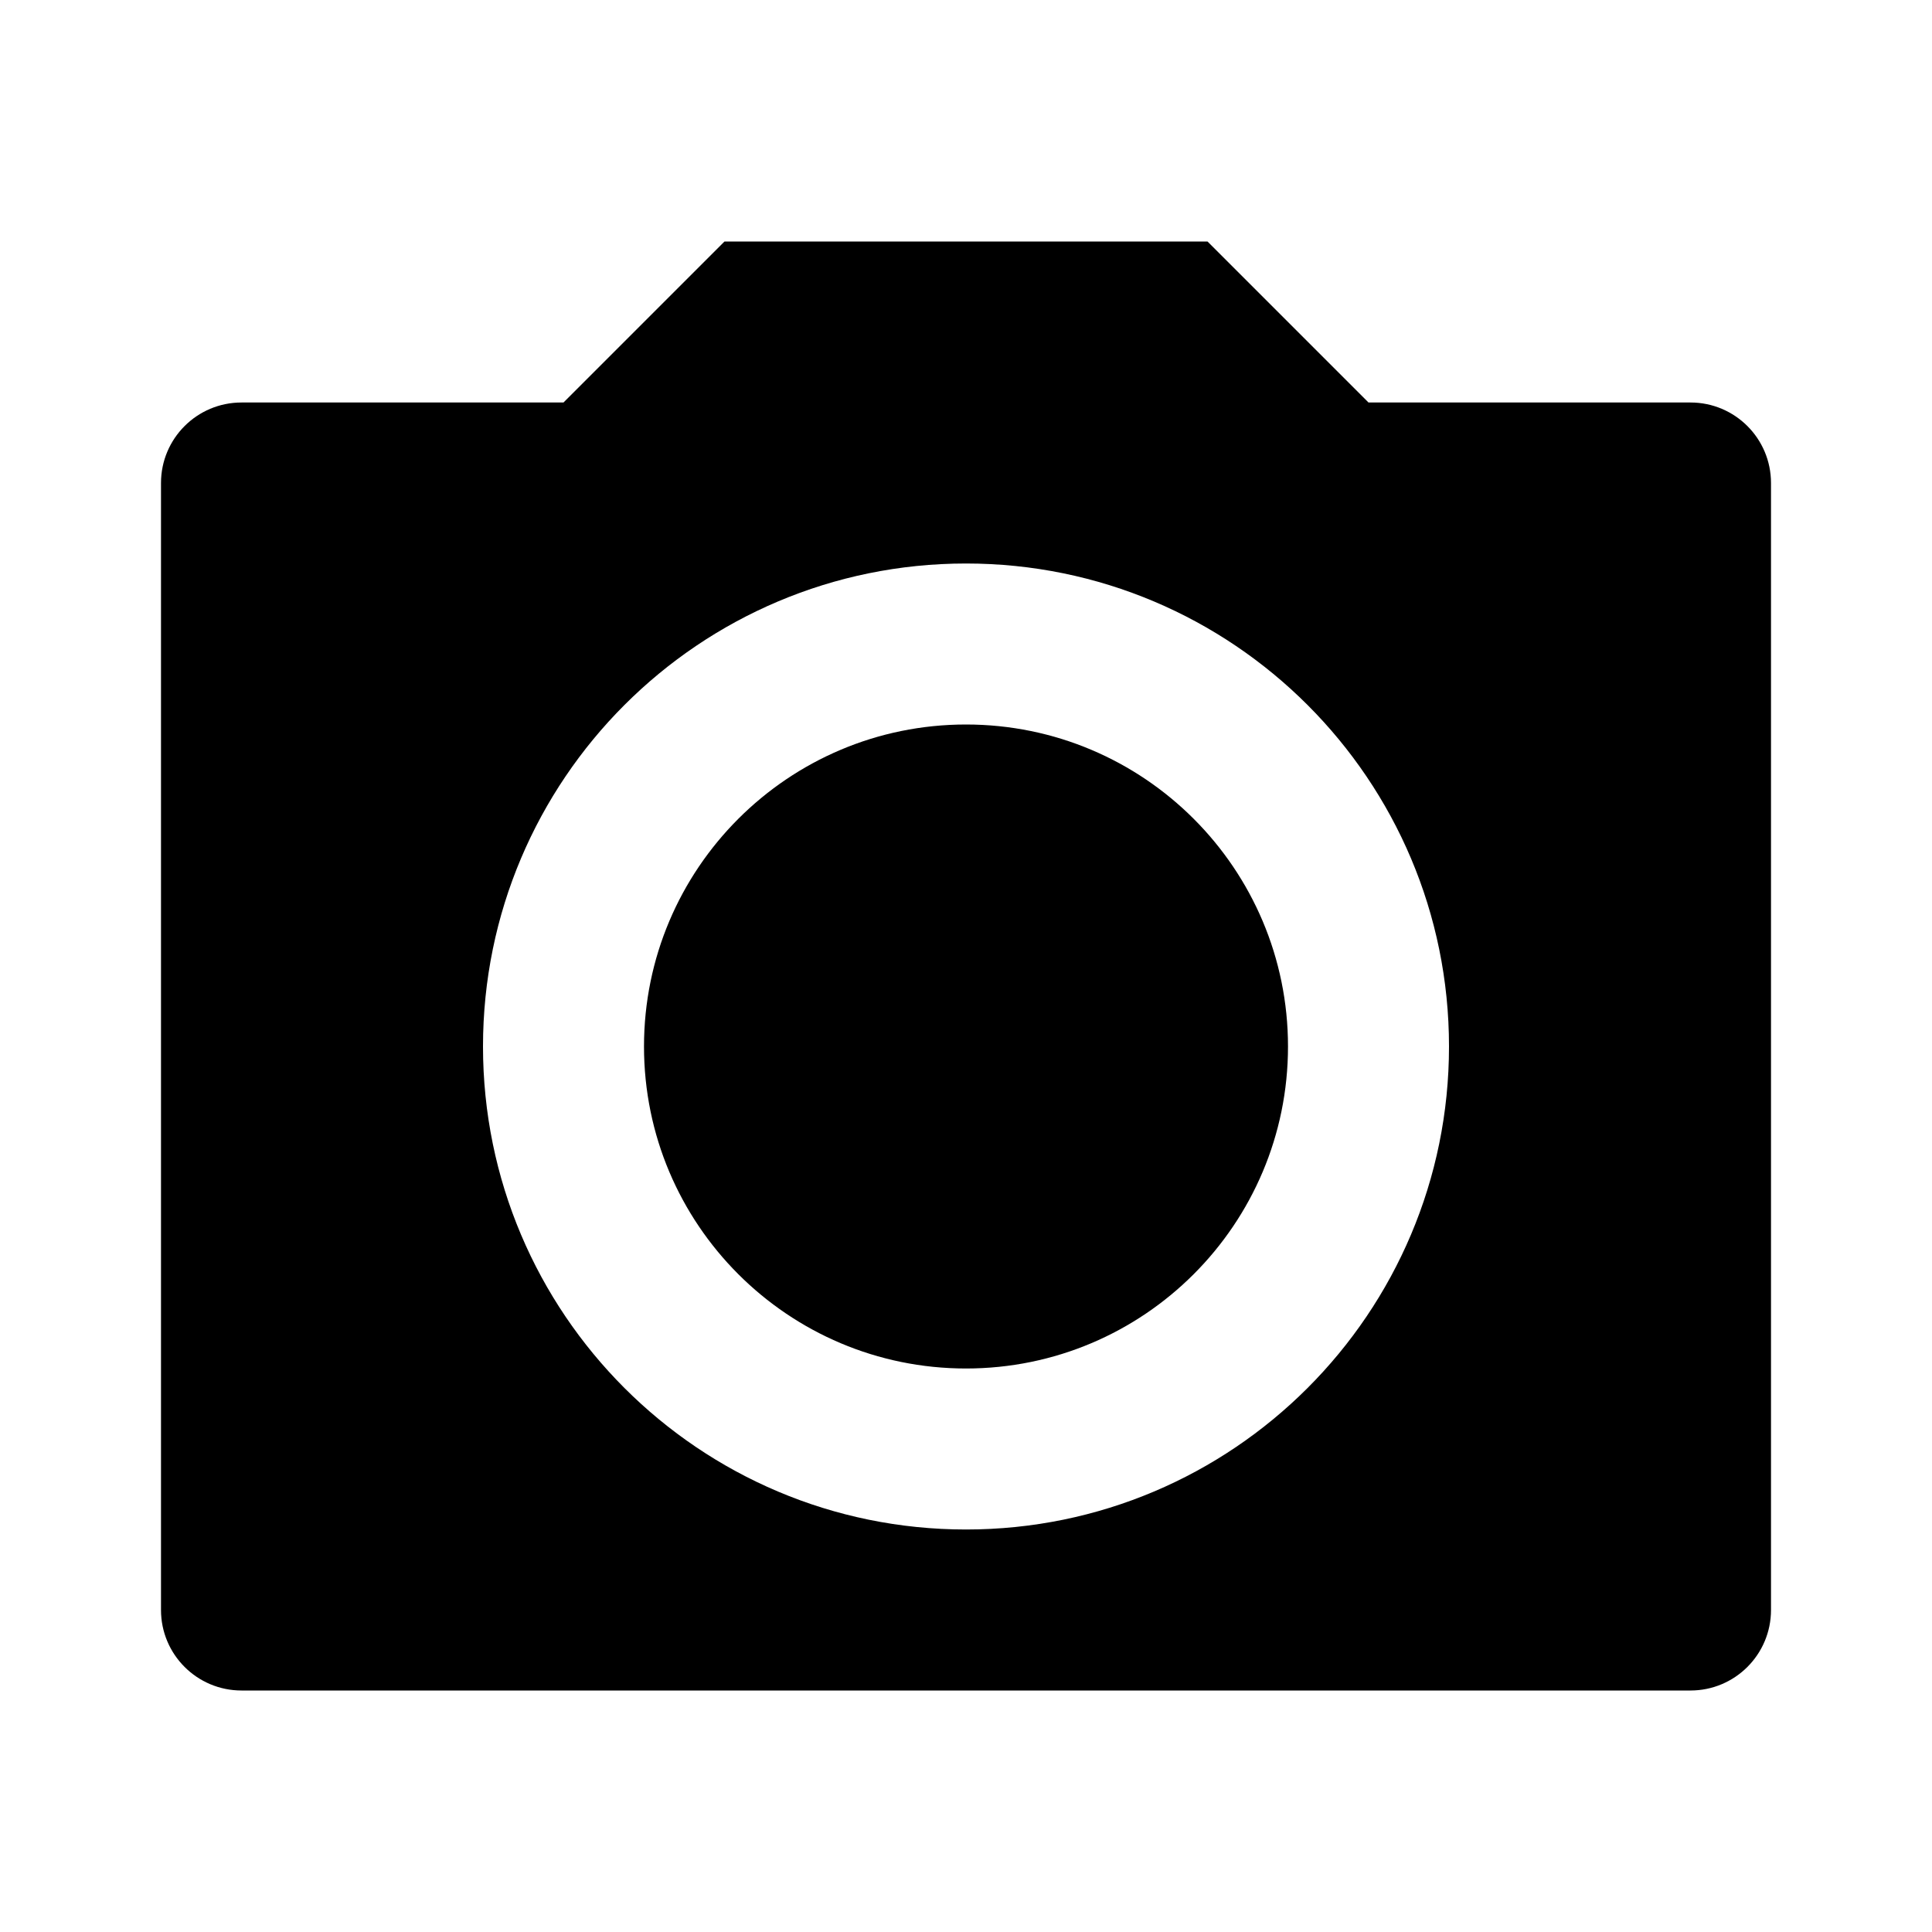
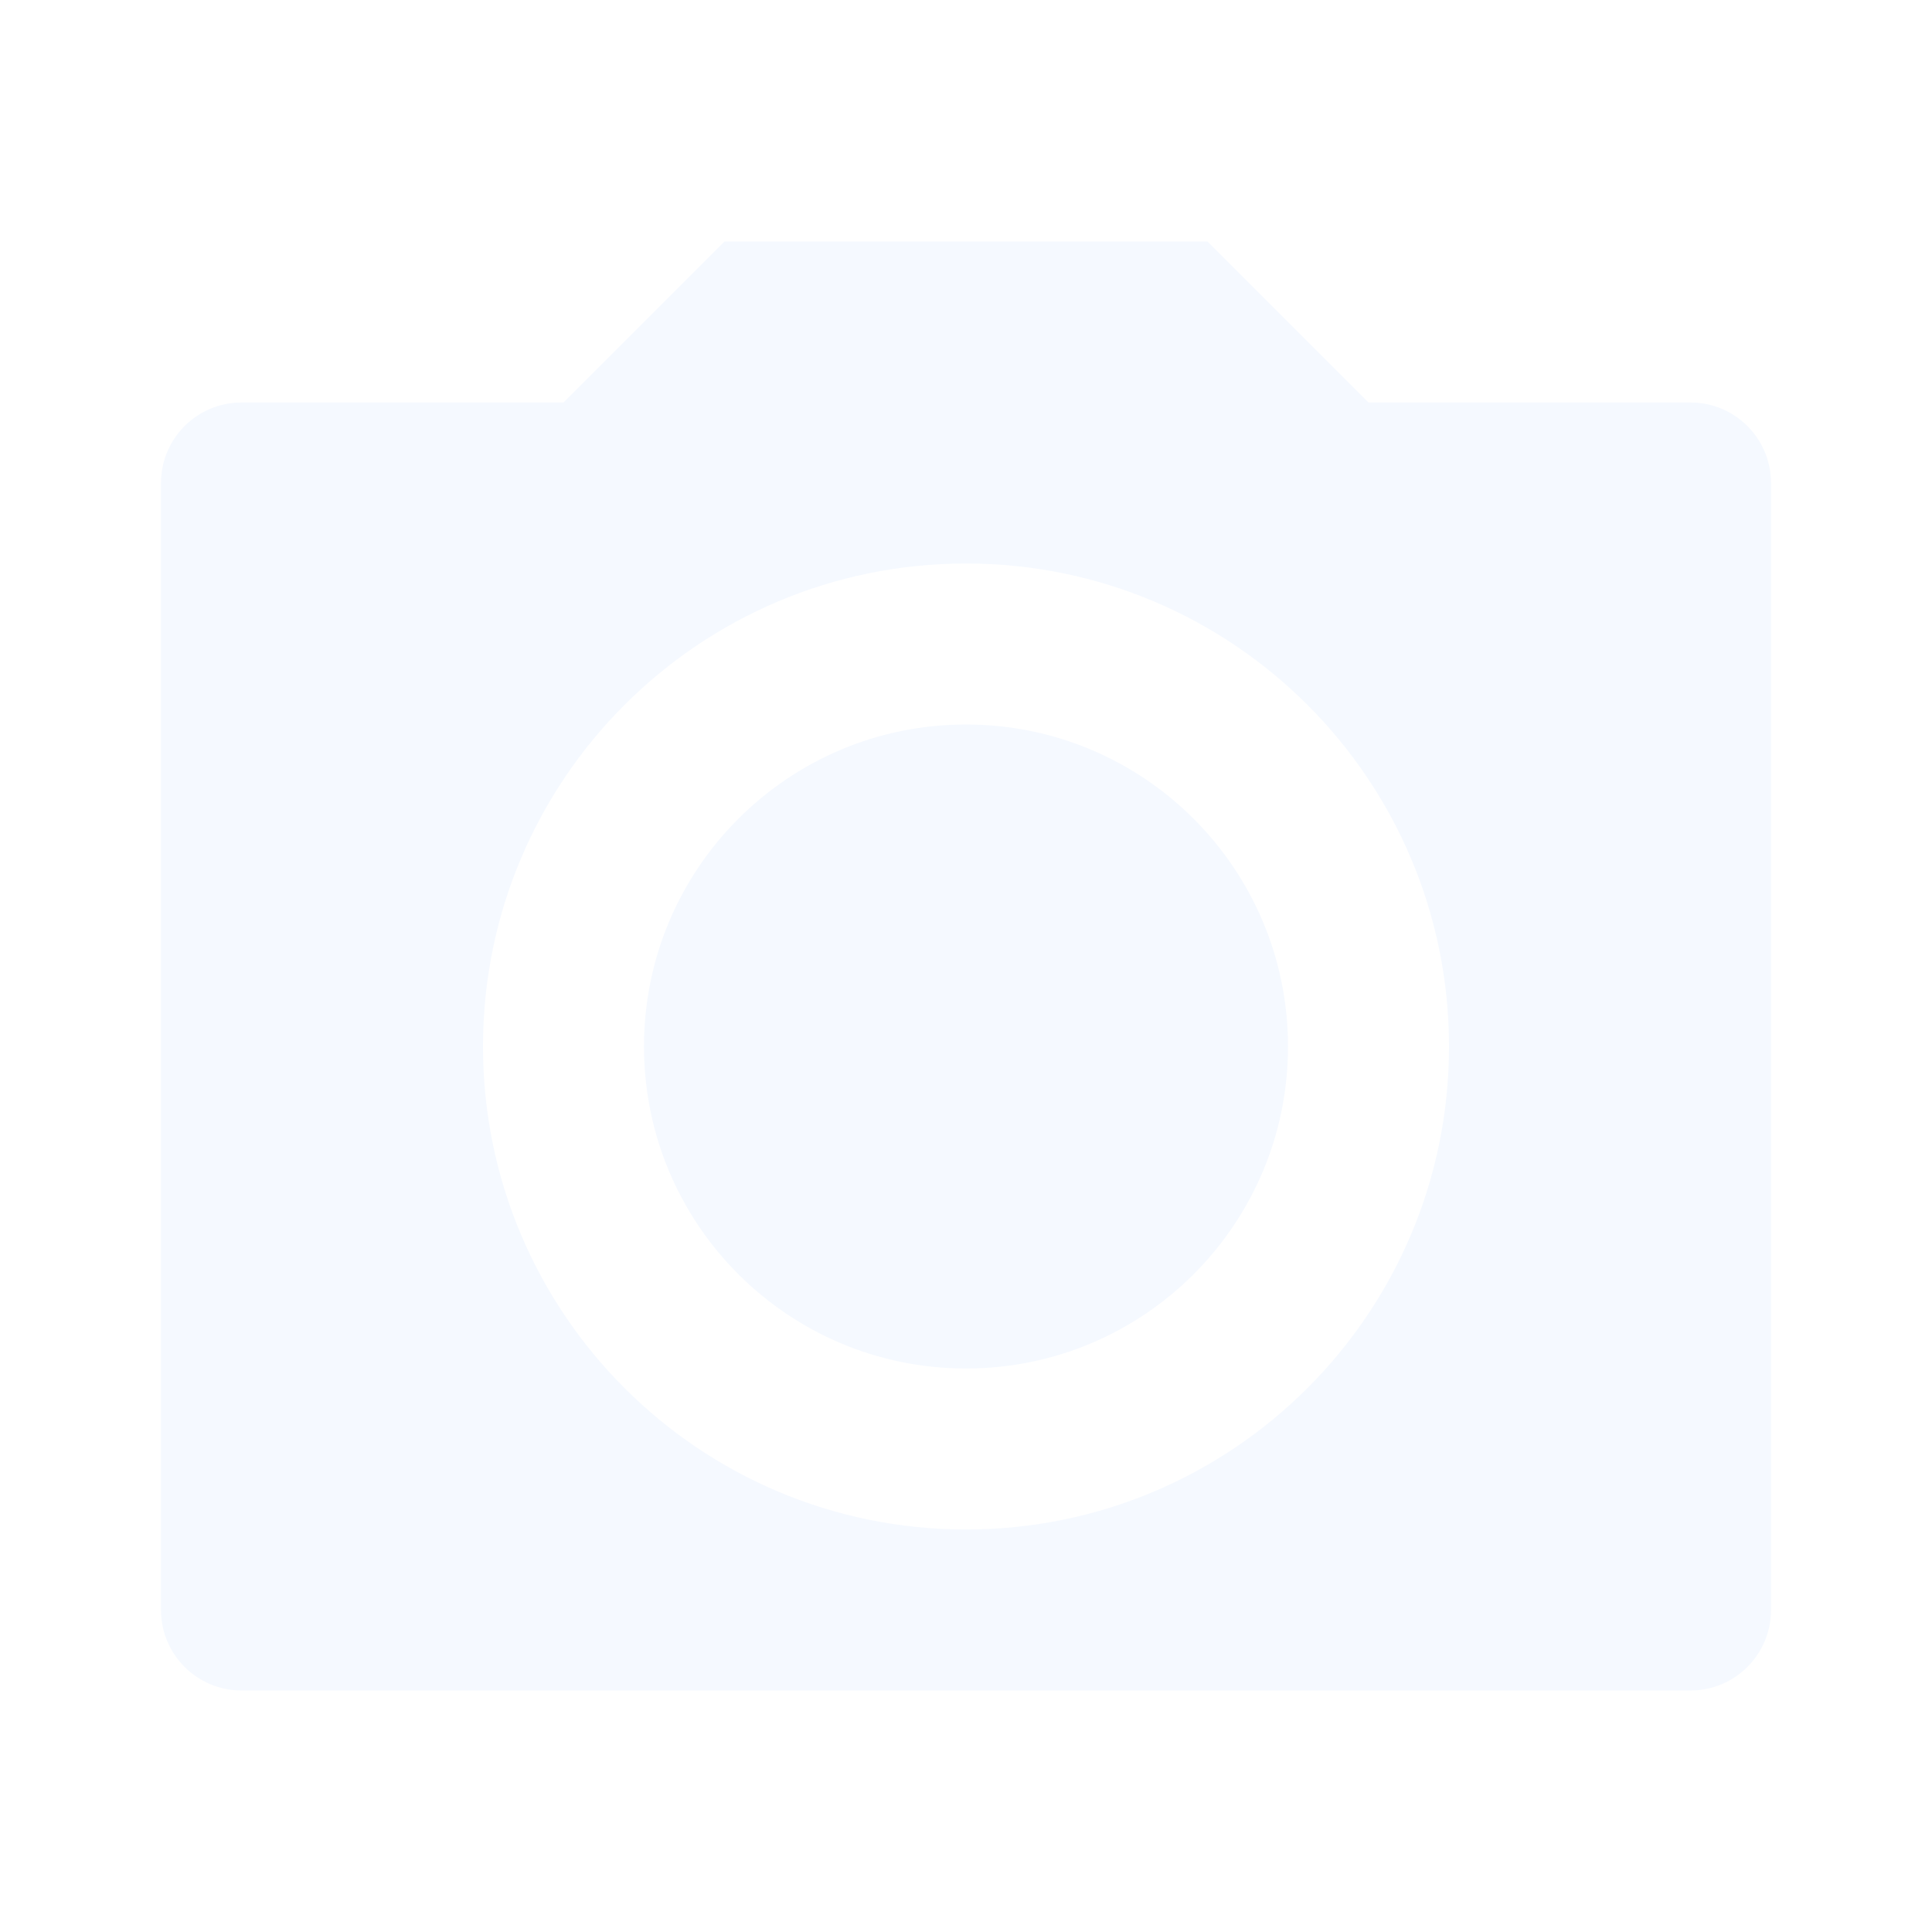
<svg xmlns="http://www.w3.org/2000/svg" viewBox="0 0 24 24" width="24" height="24">
  <path fill="none" d="M0 0h24v24H0z" />
-   <path d="M9 3h6l2 2h4a1 1 0 0 1 1 1v14a1 1 0 0 1-1 1H3a1 1 0 0 1-1-1V6a1 1 0 0 1 1-1h4l2-2zm3 16a6 6 0 1 0 0-12 6 6 0 0 0 0 12zm0-2a4 4 0 1 1 0-8 4 4 0 0 1 0 8z" />
+   <path d="M9 3h6l2 2h4a1 1 0 0 1 1 1v14a1 1 0 0 1-1 1H3a1 1 0 0 1-1-1V6a1 1 0 0 1 1-1h4l2-2zm3 16a6 6 0 1 0 0-12 6 6 0 0 0 0 12zm0-2a4 4 0 1 1 0-8 4 4 0 0 1 0 8z" fill="rgba(245,249,255,1)" />
</svg>
